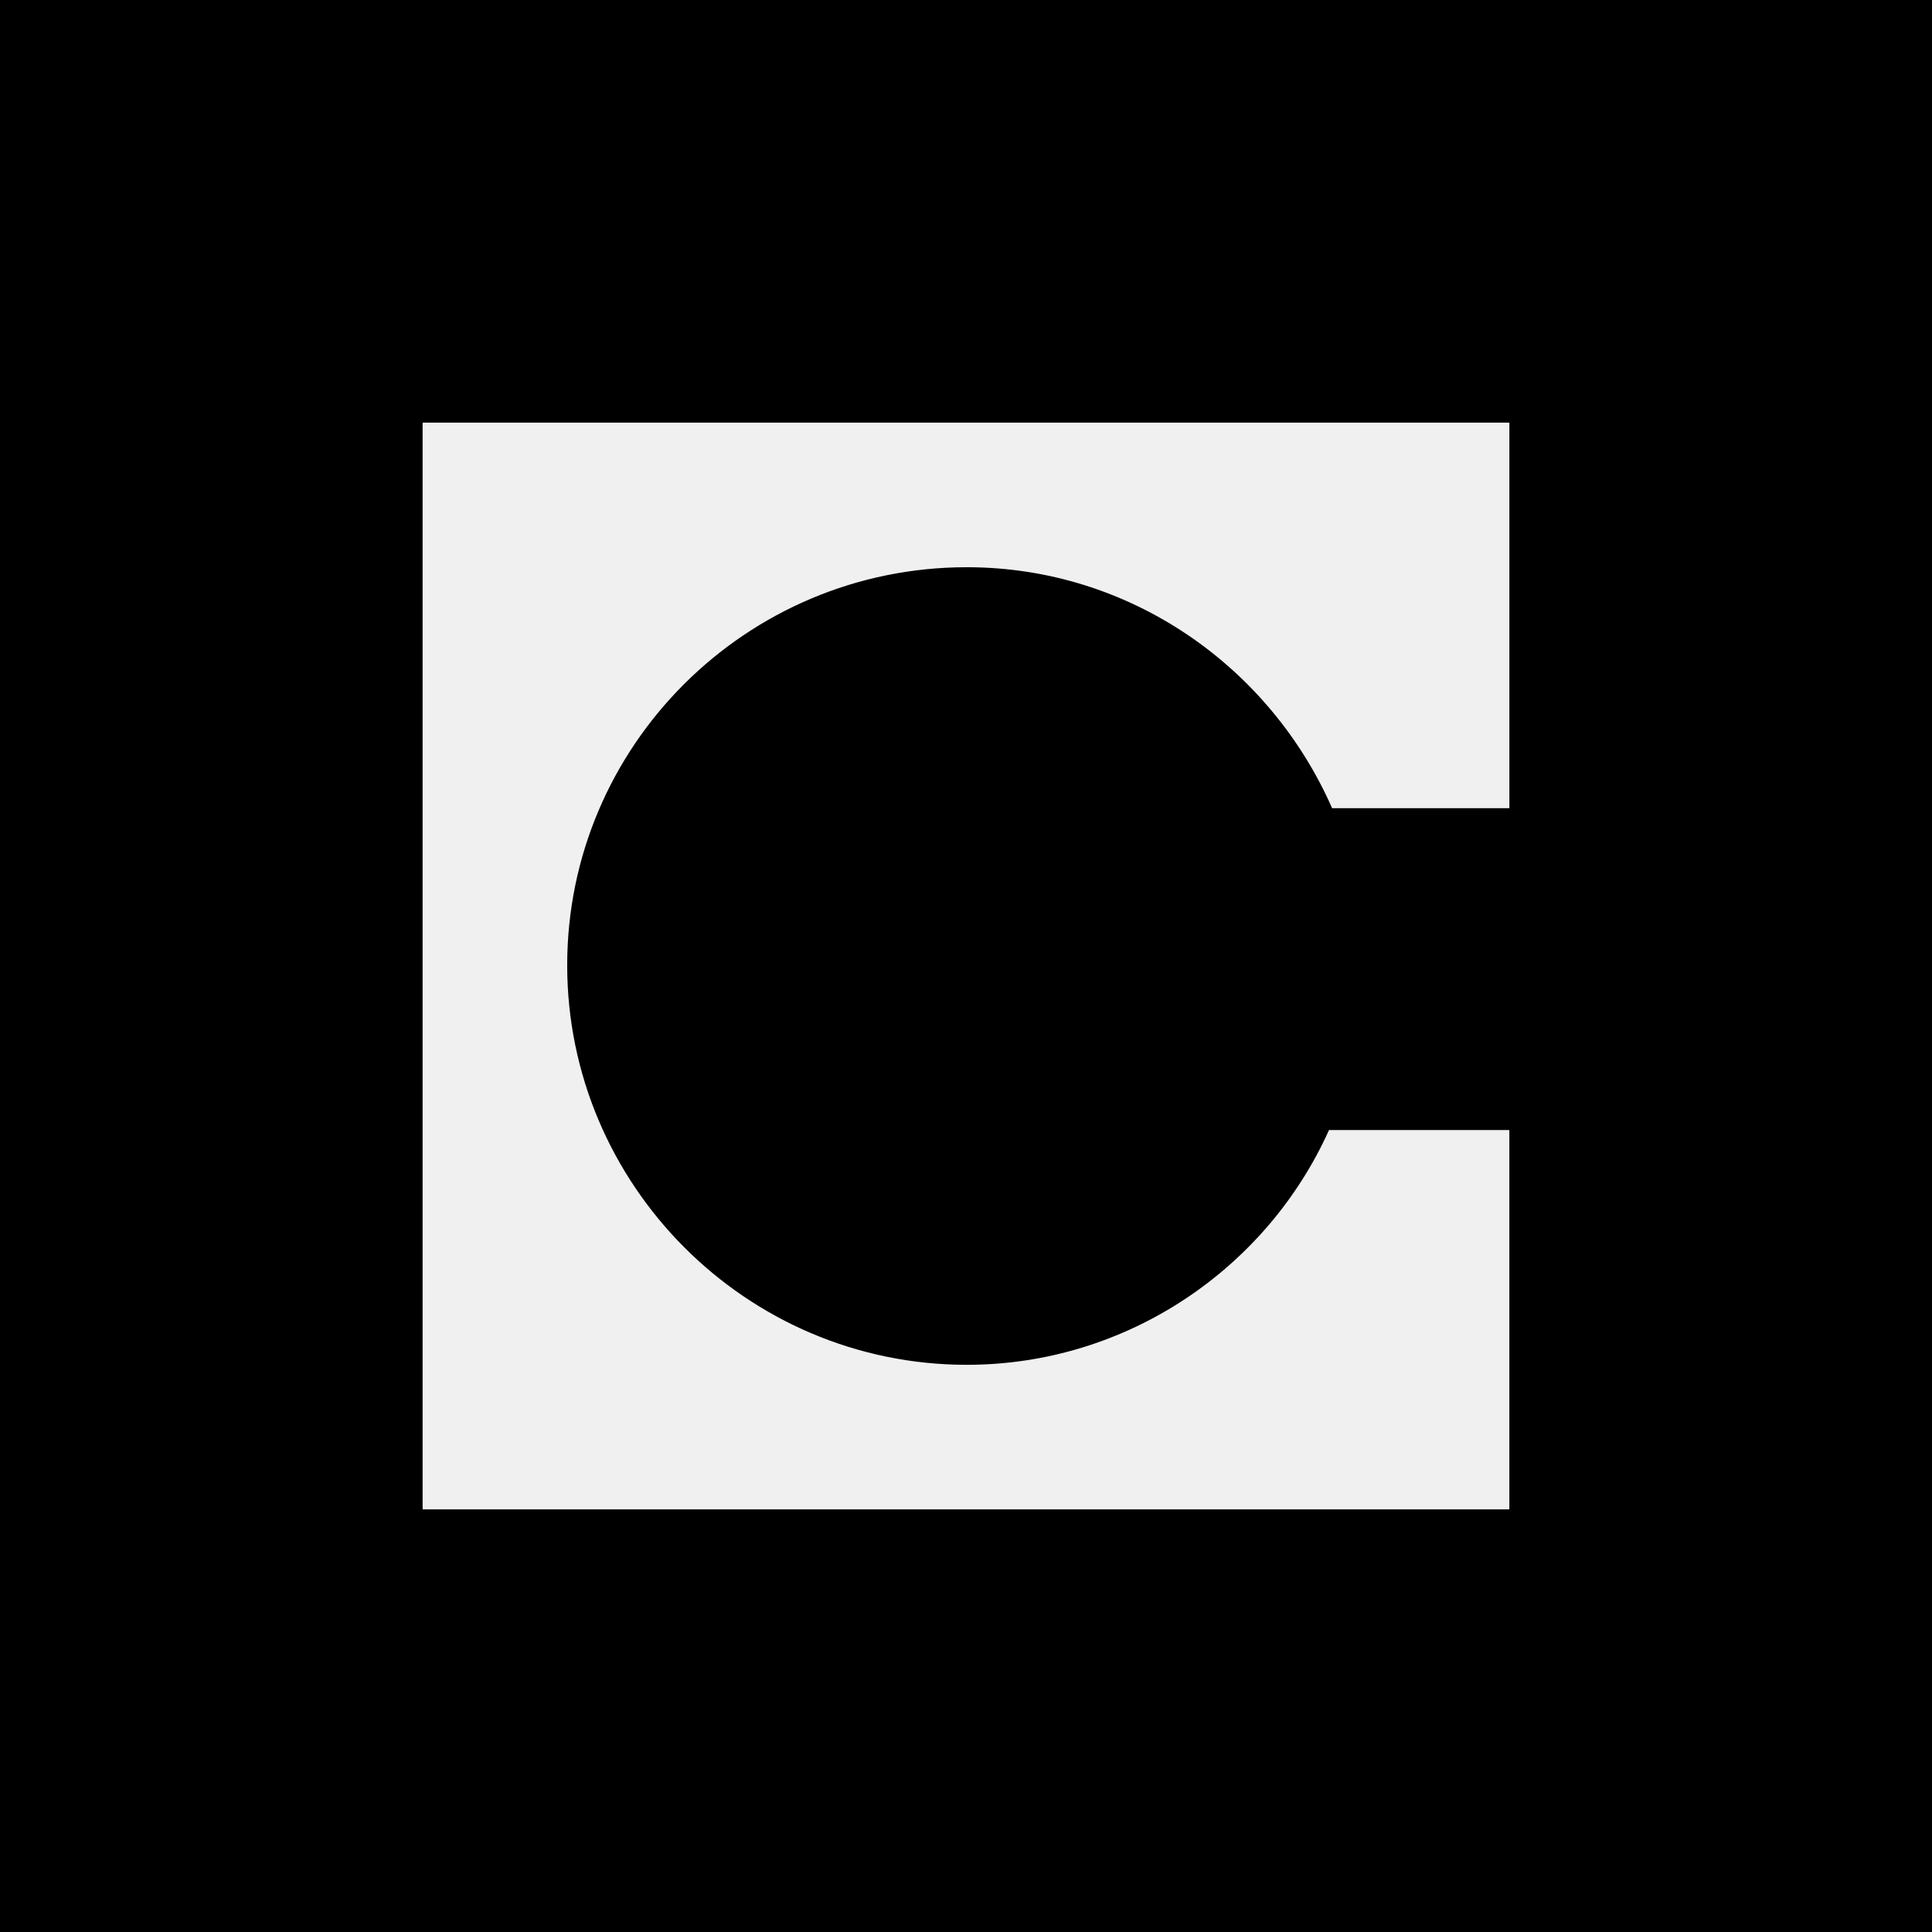
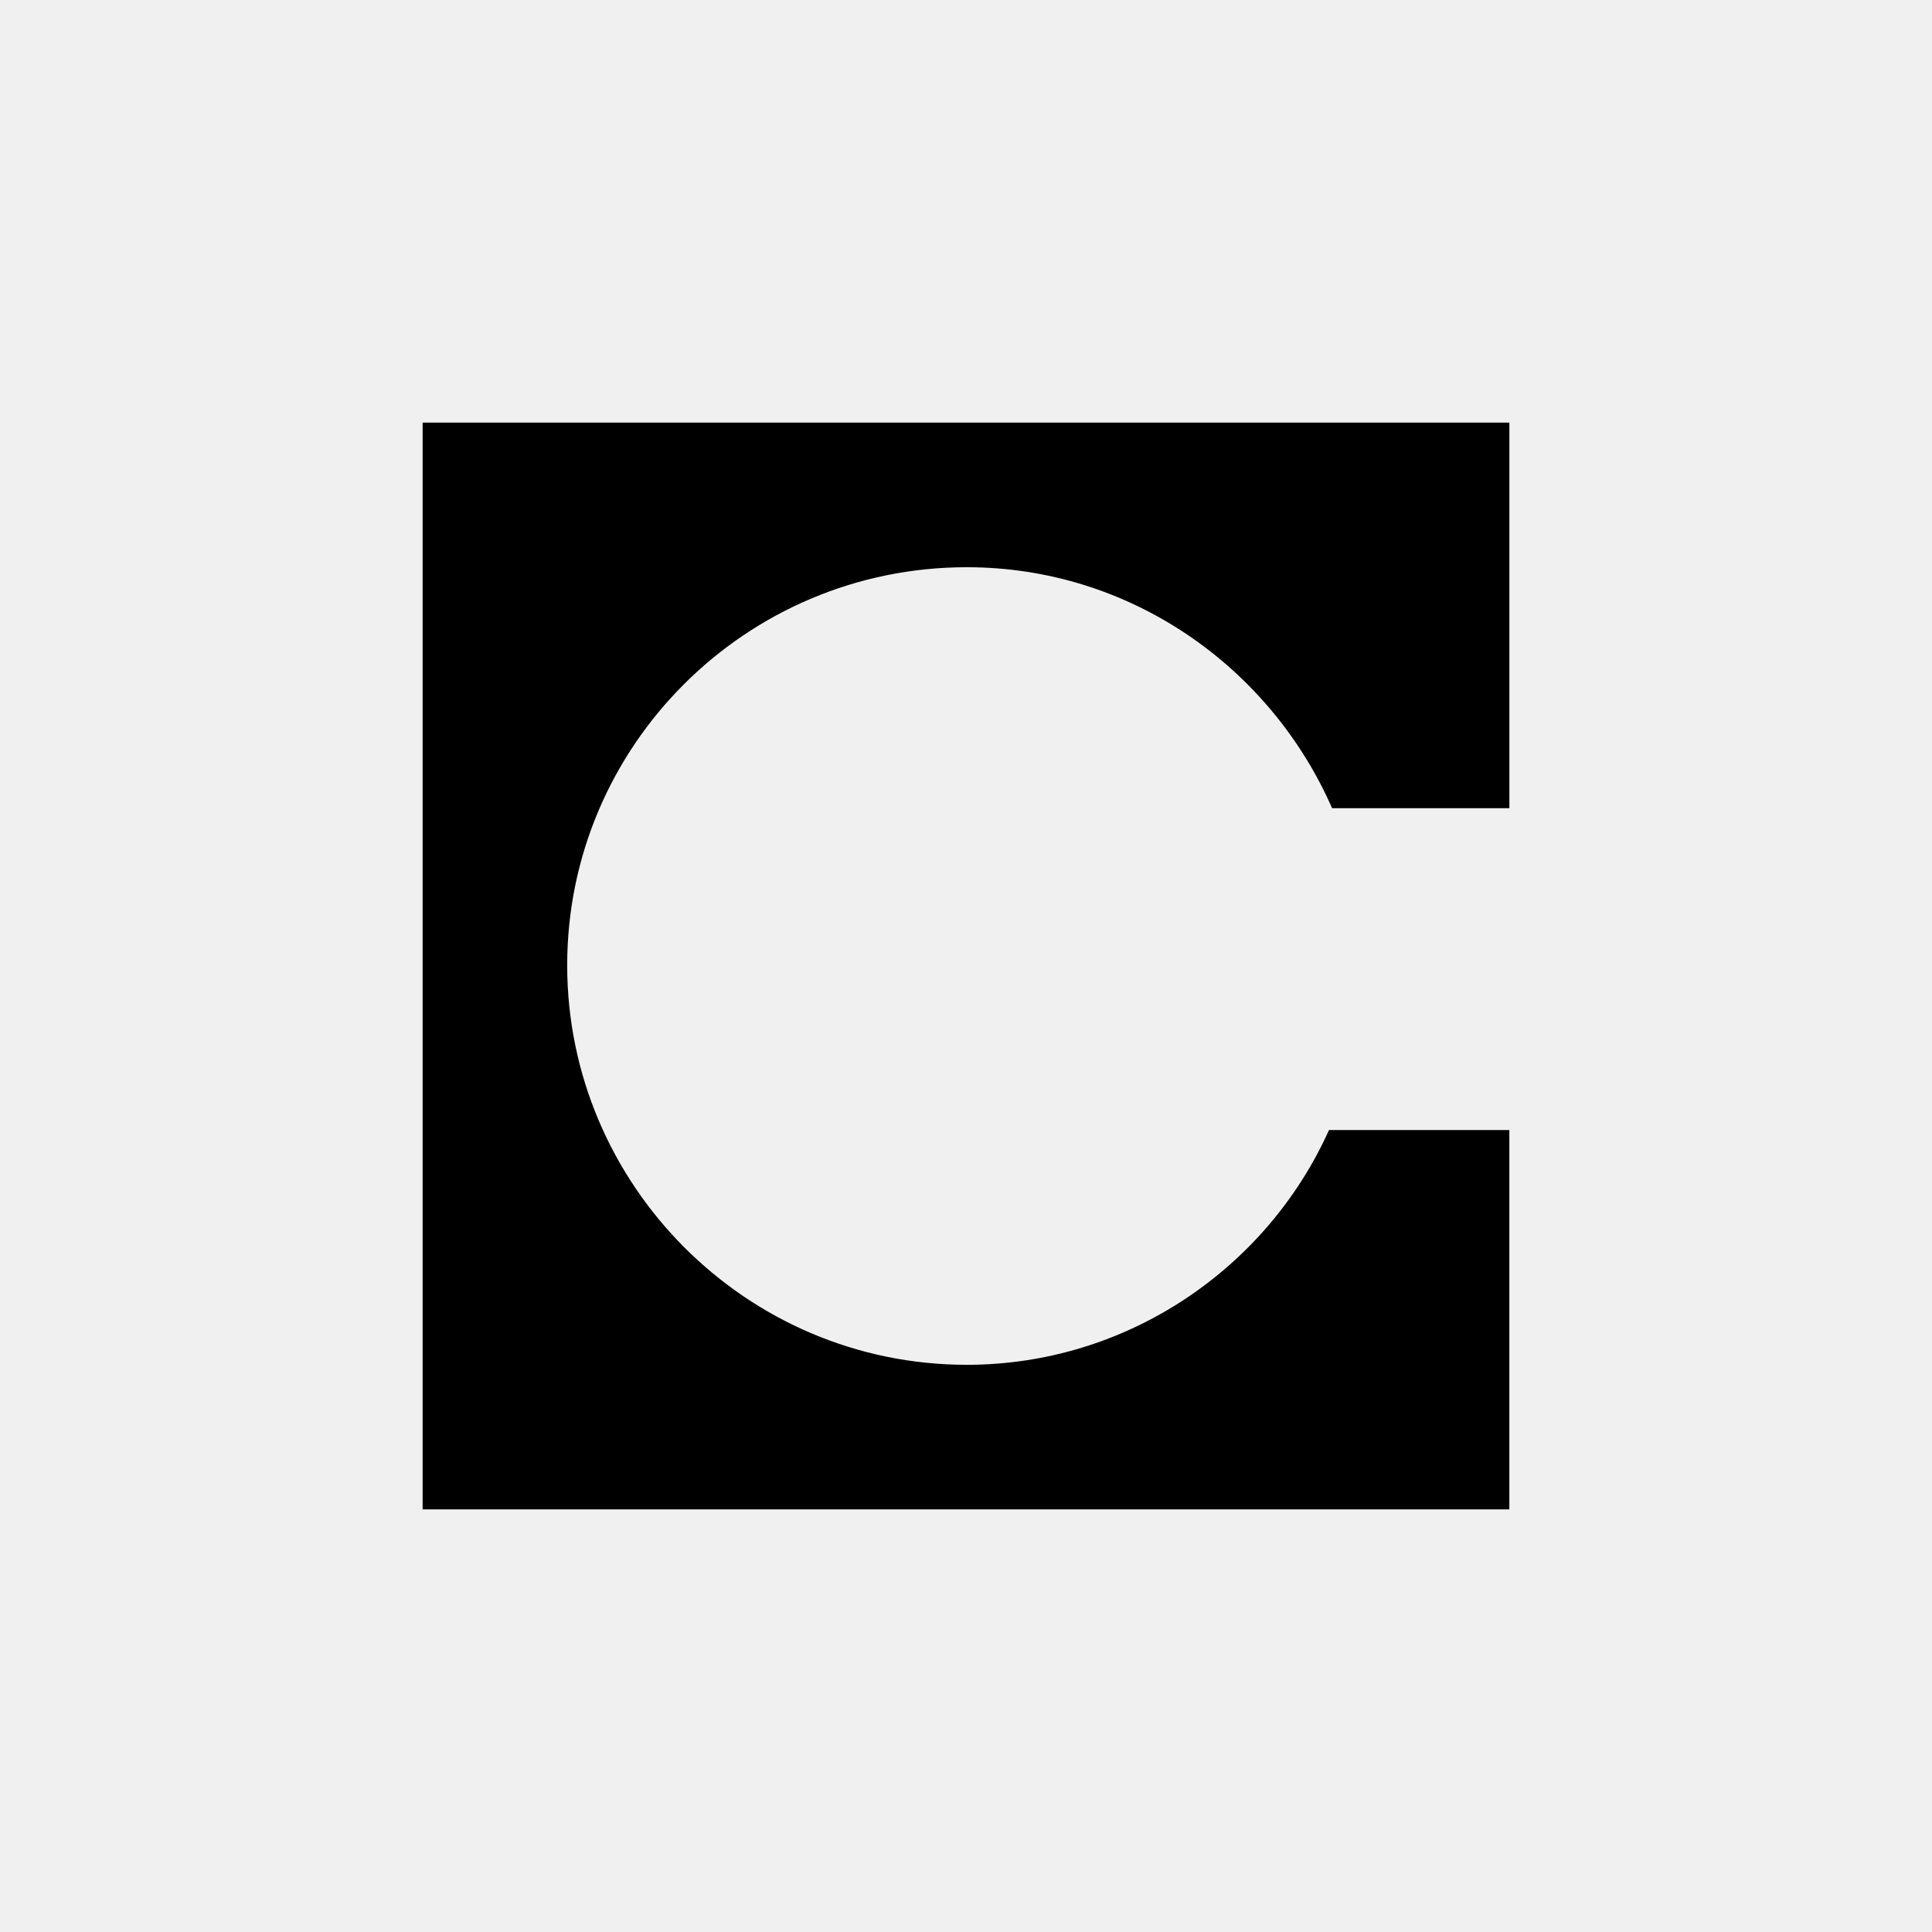
<svg xmlns="http://www.w3.org/2000/svg" viewBox="0 0 320 320" fill="currentColor">
-   <rect width="320" height="320" mask="url(#celo-a)" />
-   <defs>
-     <mask id="celo-a">
-       <rect width="320" height="320" fill="#fff" />
-       <path d="M250 70H70V250H249.995V187.169H220.125C209.828 210.09 186.649 226.055 160.125 226.055C123.557 226.055 93.945 196.188 93.945 159.873C93.945 123.558 123.557 93.95 160.125 93.95C187.161 93.95 210.34 110.432 220.641 133.865H250V70Z" fill="#000" />
-     </mask>
-   </defs>
+   <path d="M250 70H70V250H249.995V187.169H220.125C209.828 210.09 186.649 226.055 160.125 226.055C123.557 226.055 93.945 196.188 93.945 159.873C93.945 123.558 123.557 93.95 160.125 93.95C187.161 93.95 210.34 110.432 220.641 133.865H250V70Z" />
</svg>
